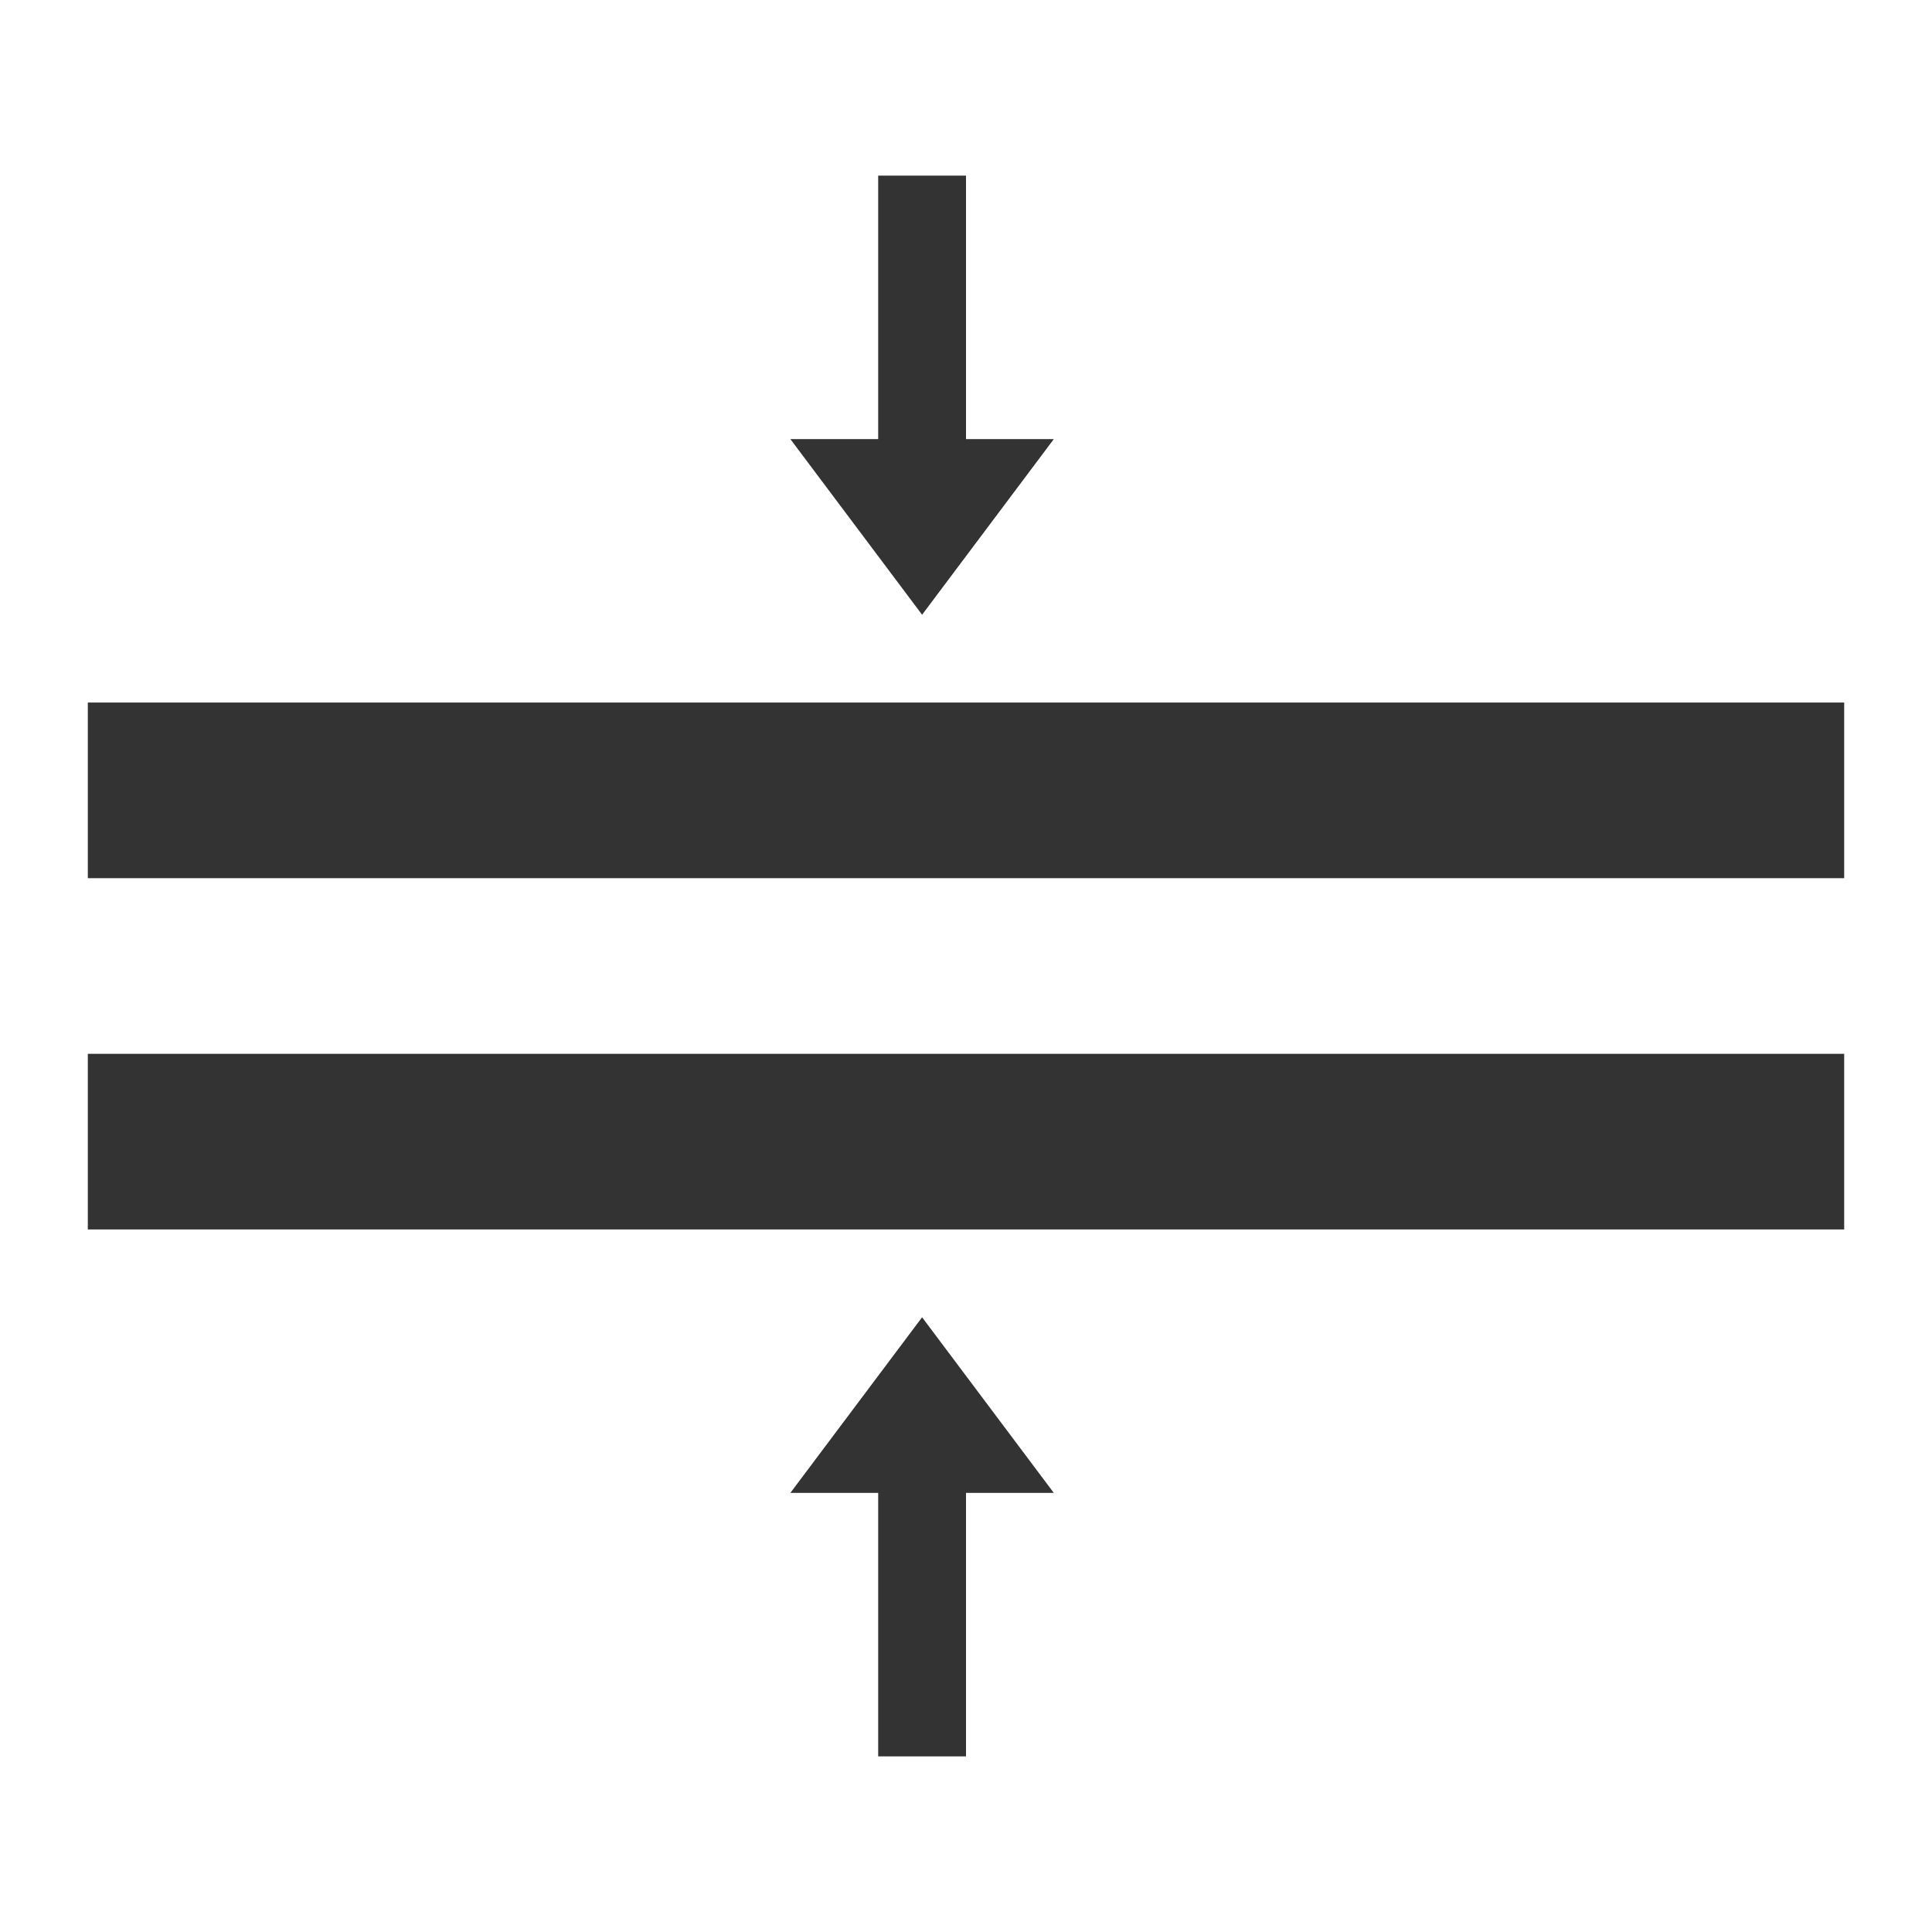
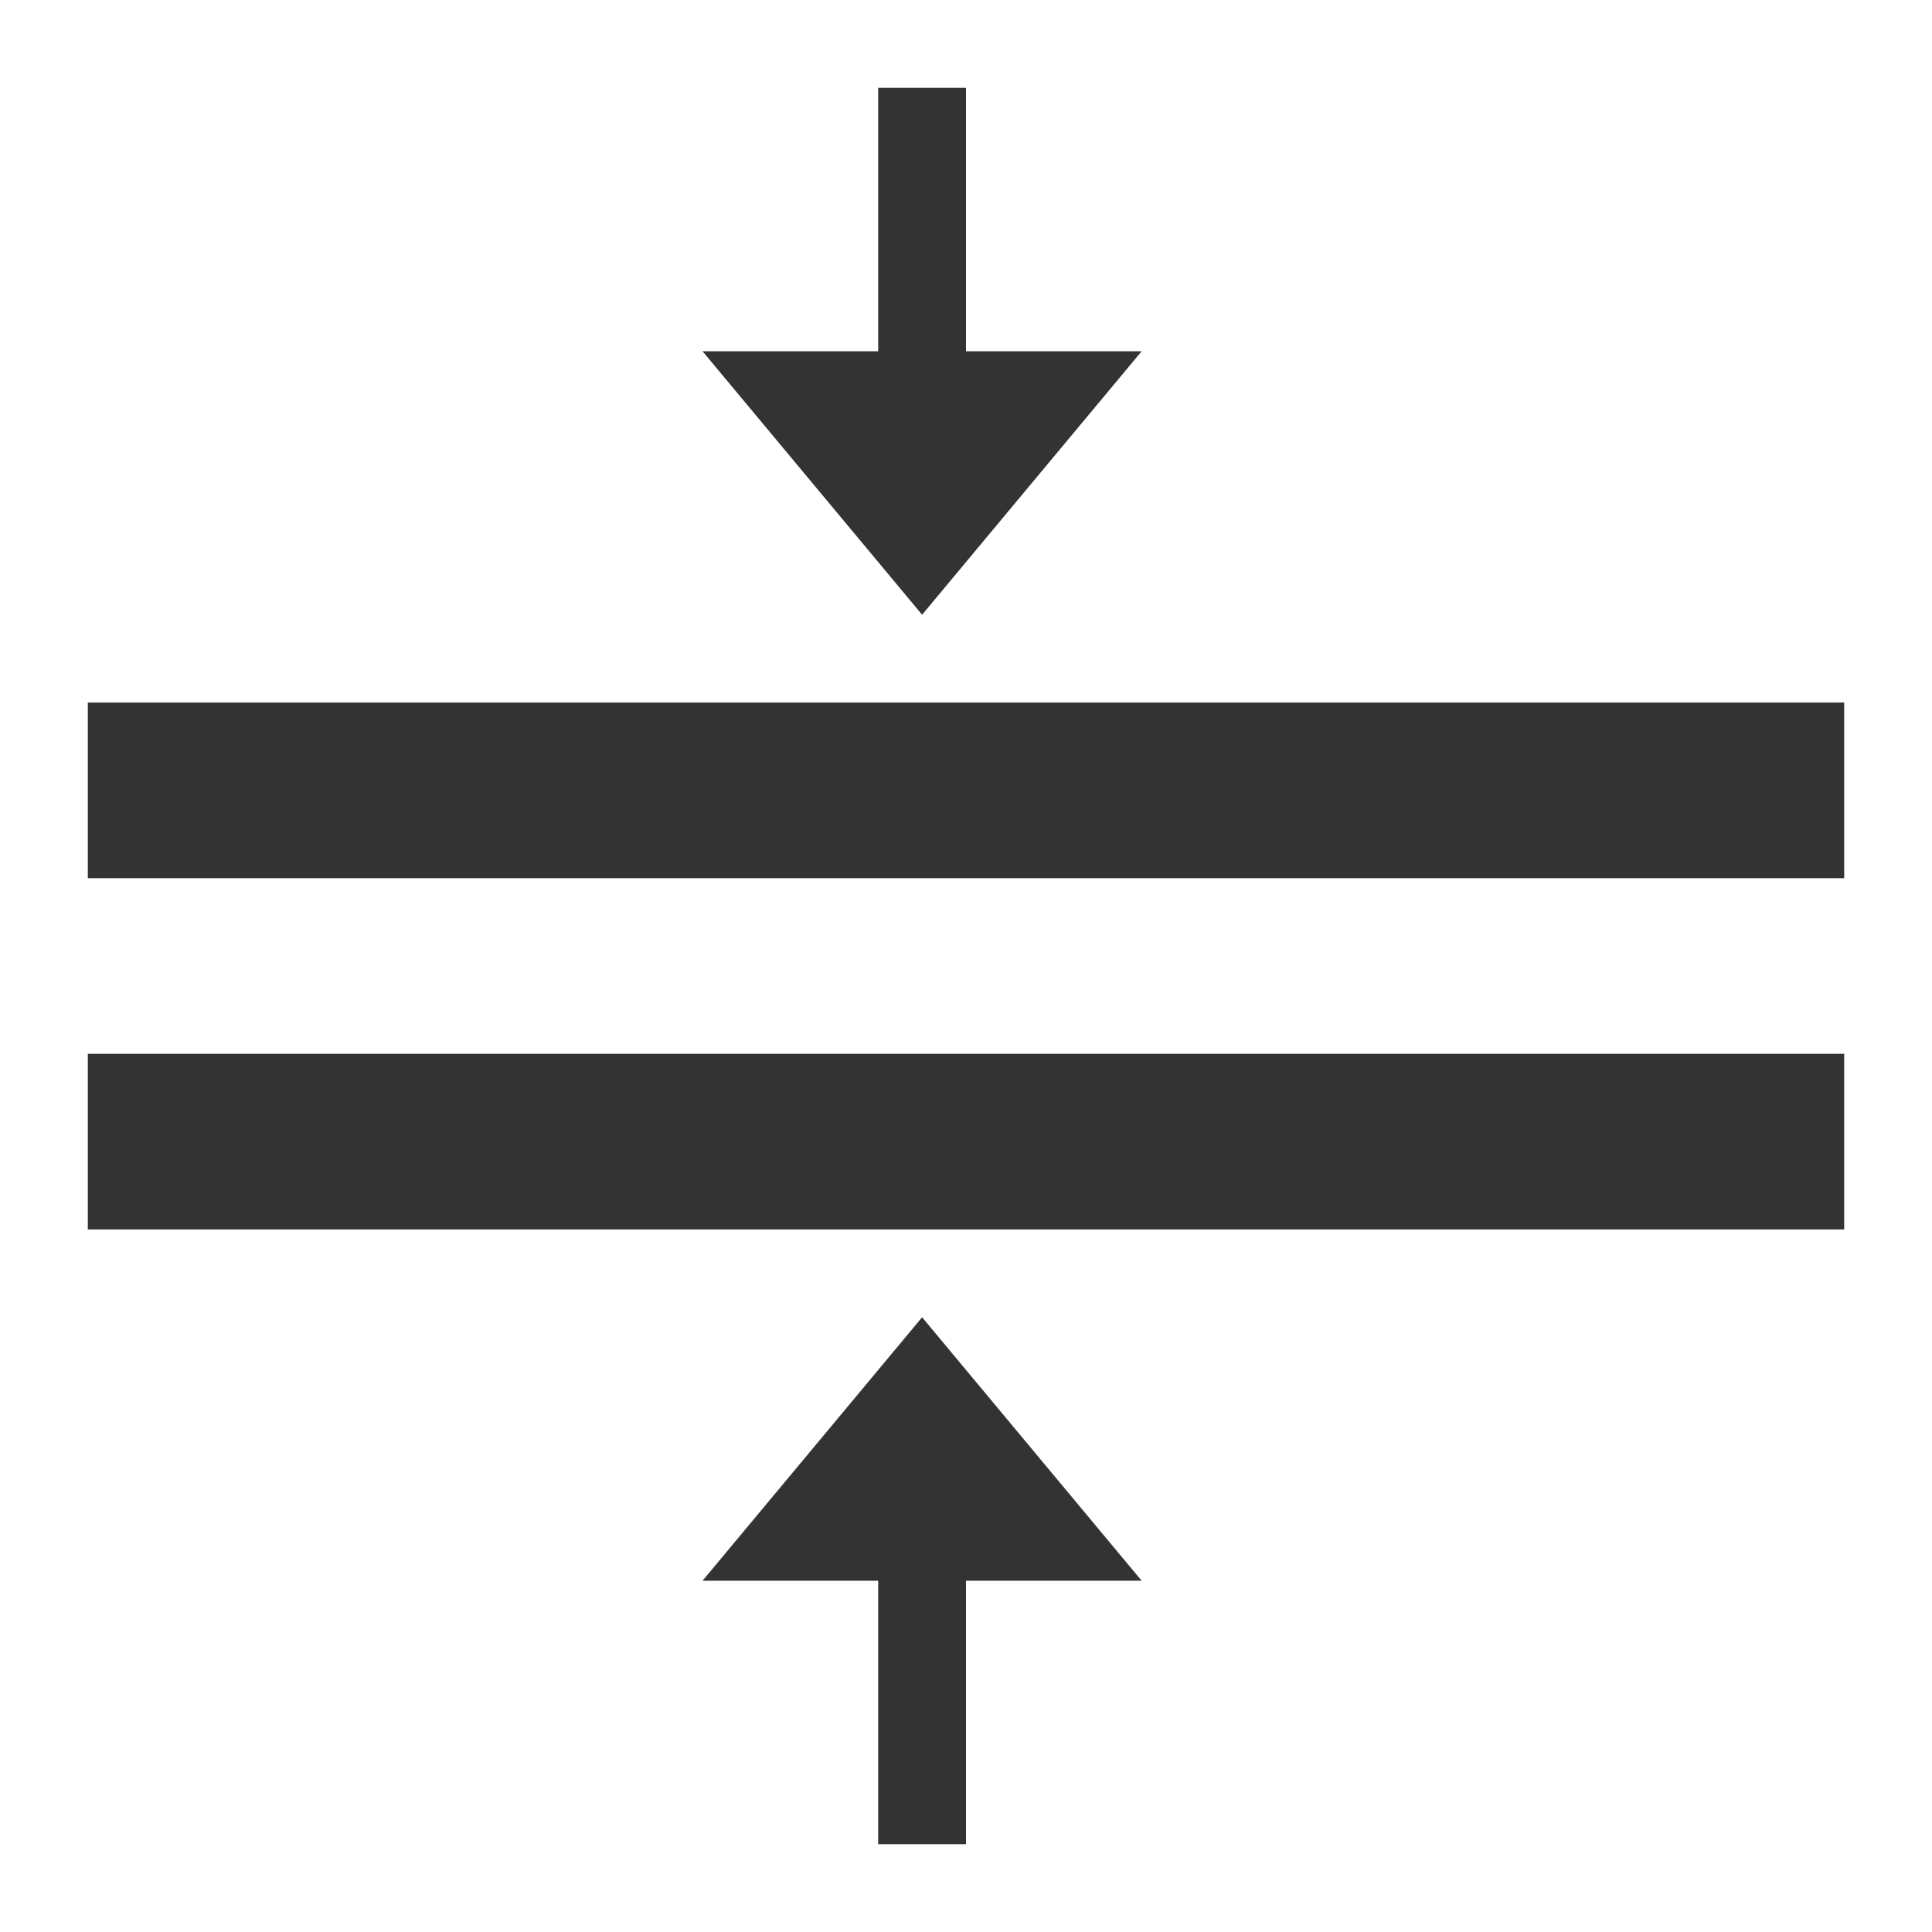
<svg xmlns="http://www.w3.org/2000/svg" version="1.1" width="22" height="22">
  <rect x="1" y="8" width="20" height="2" style="fill:#333333;fill-opacity:1;stroke:none" />
  <rect x="1" y="12" width="20" height="2" style="fill:#333333;fill-opacity:1;stroke:none" />
-   <path d="M 10.5,7 9,5 10,5 10,2 11,2 11,5 12,5 Z" style="fill:#333333;fill-opacity:1;stroke:none" />
-   <path d="M 10.5,15 9,17 10,17 10,20 11,20 11,17 12,17 Z" style="fill:#333333;fill-opacity:1;stroke:none" />
+   <path d="M 10.5,7 8,4 10,4 10,1 11,1 11,4 13,4 Z" style="fill:#333333;fill-opacity:1;stroke:none" />
+   <path d="M 10.5,15 8,18 10,18 10,21 11,21 11,18 13,18 Z" style="fill:#333333;fill-opacity:1;stroke:none" />
</svg>
